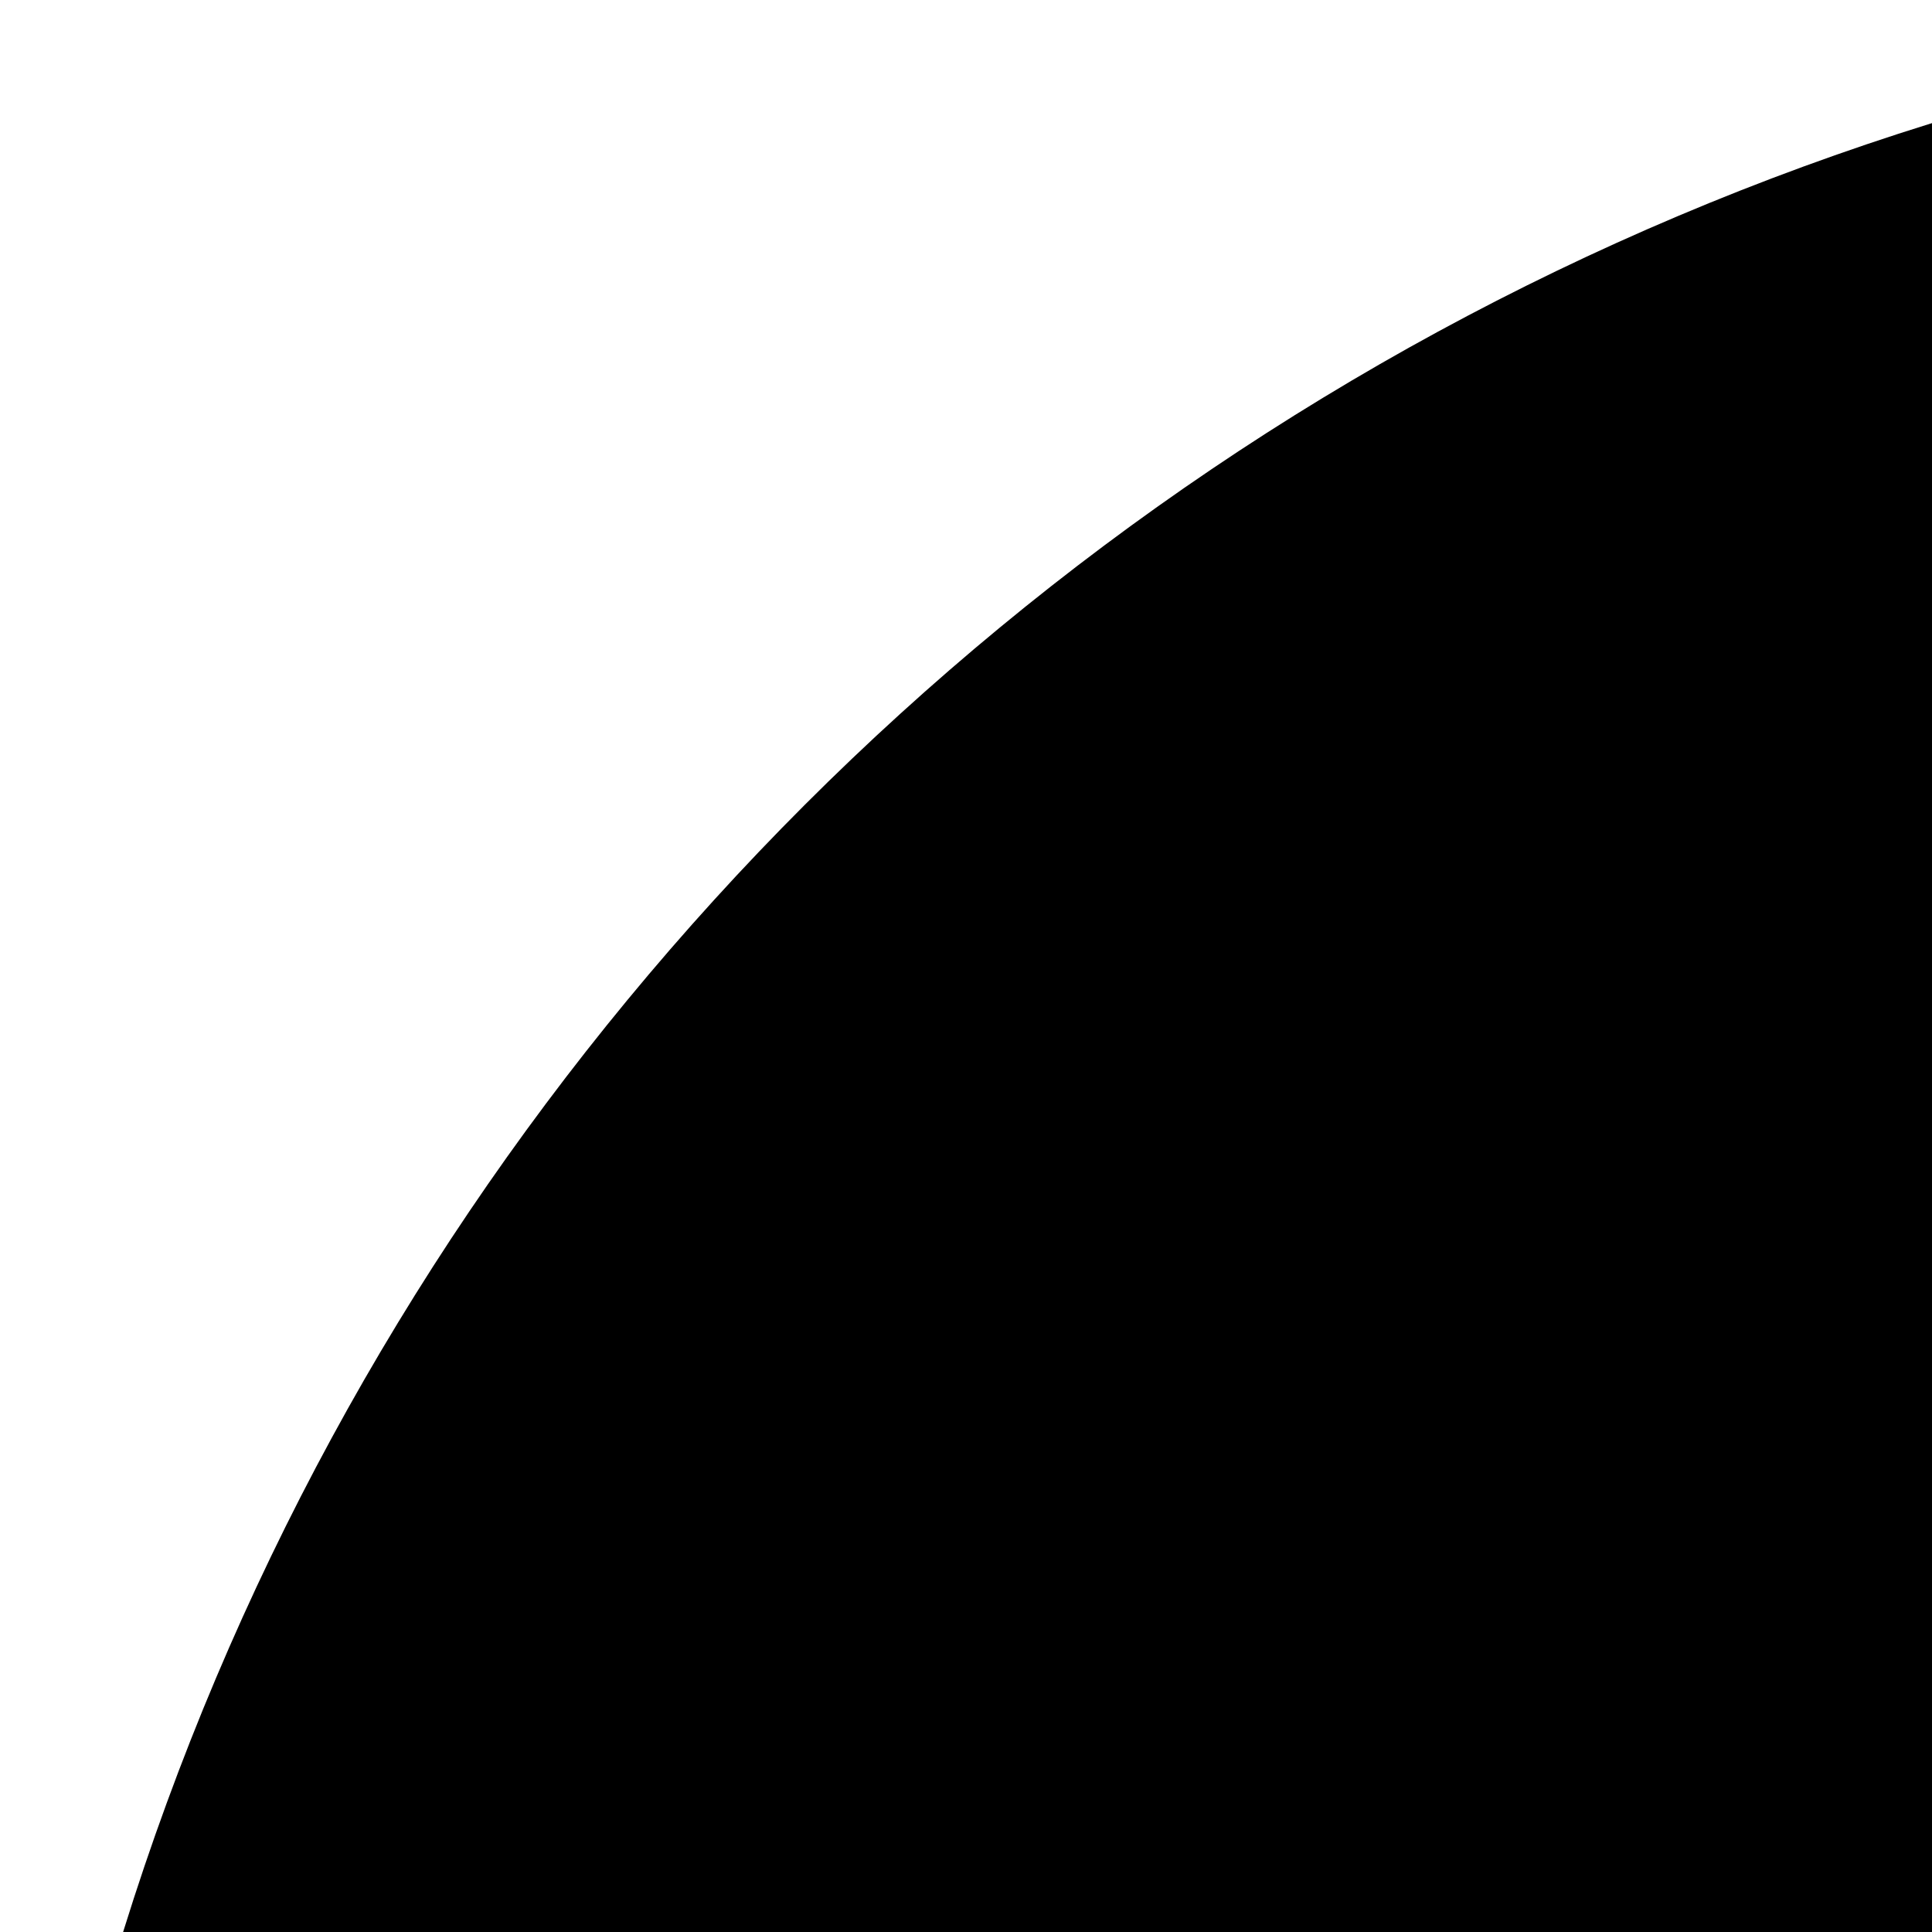
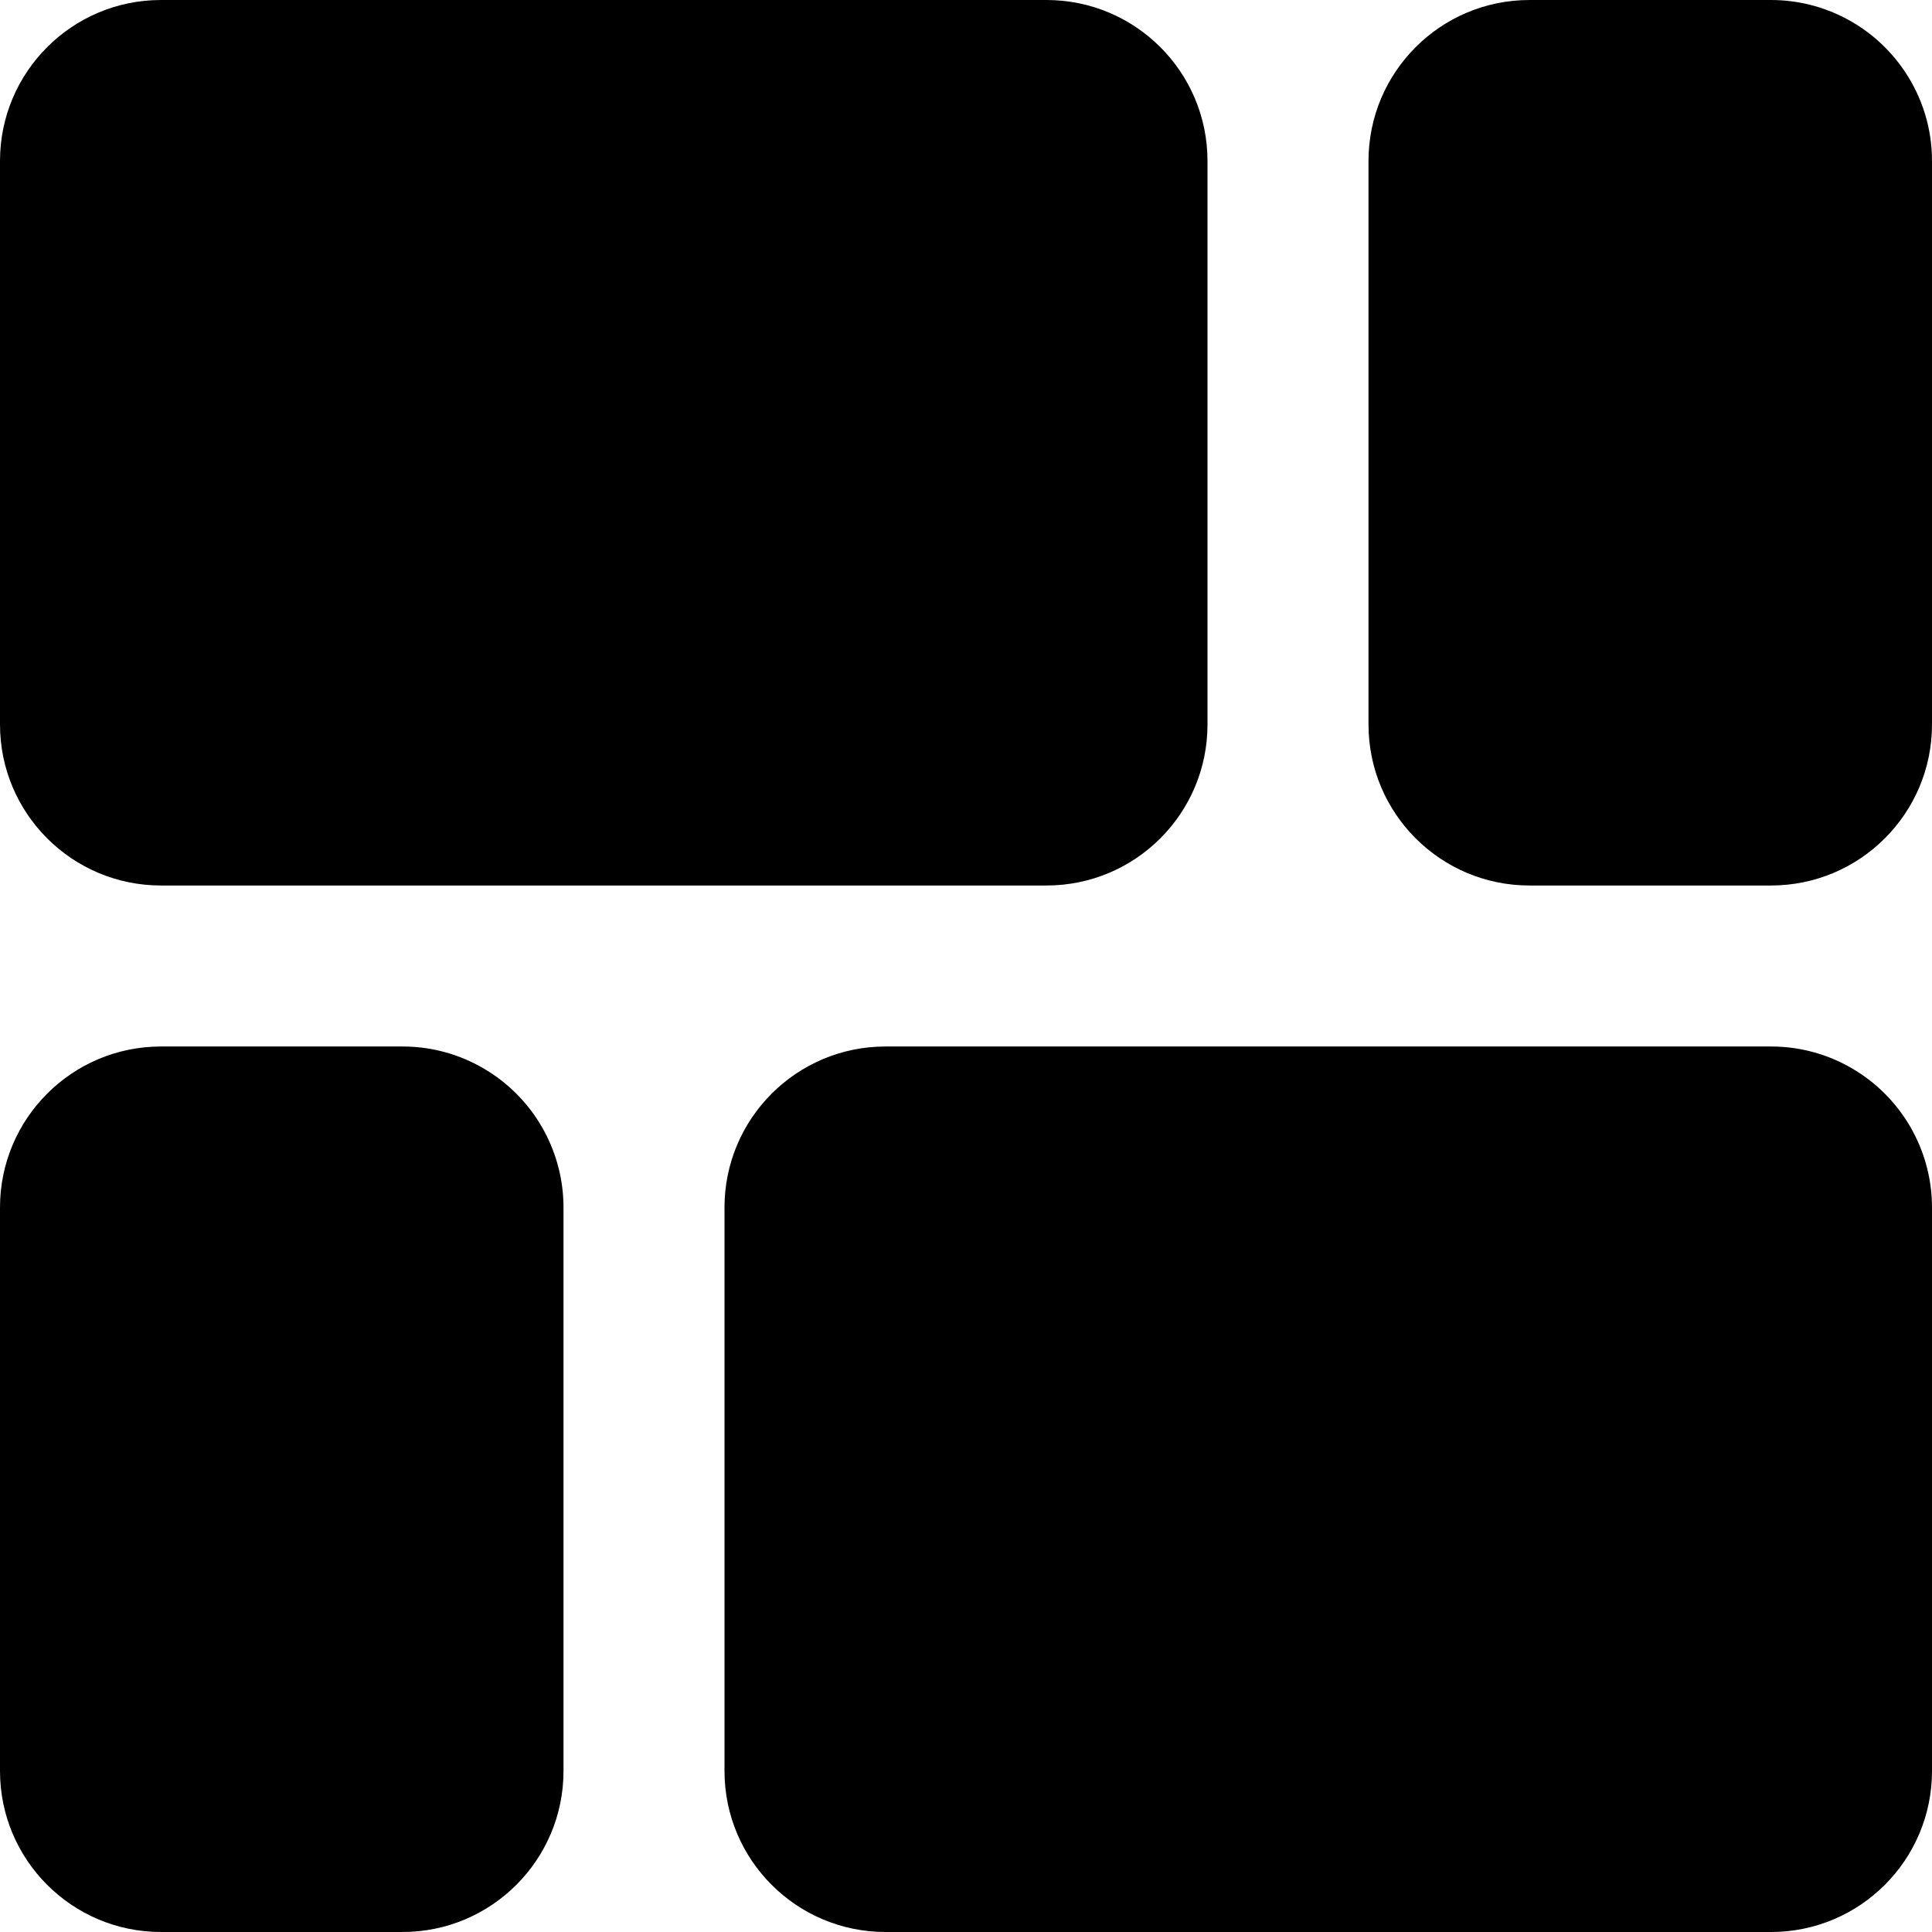
- <svg xmlns="http://www.w3.org/2000/svg" id="Outline" viewBox="0 0 30 30" style="enable-background:new 0 0 30 30;" width="30" height="30">
+ <svg xmlns="http://www.w3.org/2000/svg" version="1.1" id="Capa_1" x="0px" y="0px" viewBox="0 0 512 512" style="enable-background:new 0 0 512 512;" xml:space="preserve" width="512" height="512">
  <g>
    <path d="M42.667,234.667h234.667C300.897,234.667,320,215.564,320,192V42.667C320,19.103,300.897,0,277.333,0H42.667   C19.103,0,0,19.103,0,42.667V192C0,215.564,19.103,234.667,42.667,234.667z" />
    <path d="M504.704,18.816C496.775,7.054,483.518,0.002,469.333,0h-64c-23.564,0-42.667,19.103-42.667,42.667V192   c0,23.564,19.102,42.667,42.667,42.667h64C492.898,234.667,512,215.564,512,192V42.667   C512.014,34.165,509.472,25.855,504.704,18.816z" />
    <path d="M130.517,284.629c-7.039-4.768-15.349-7.31-23.851-7.296h-64C19.103,277.333,0,296.436,0,320v149.333   C0,492.898,19.103,512,42.667,512h64c23.564,0,42.667-19.103,42.667-42.667V320C149.331,305.815,142.279,292.559,130.517,284.629z" />
    <path d="M493.184,284.629c-7.039-4.768-15.349-7.31-23.851-7.296H234.667C211.103,277.333,192,296.436,192,320v149.333   C192,492.898,211.103,512,234.667,512h234.667C492.898,512,512,492.898,512,469.333V320   C511.998,305.815,504.946,292.559,493.184,284.629z" />
  </g>
</svg>
